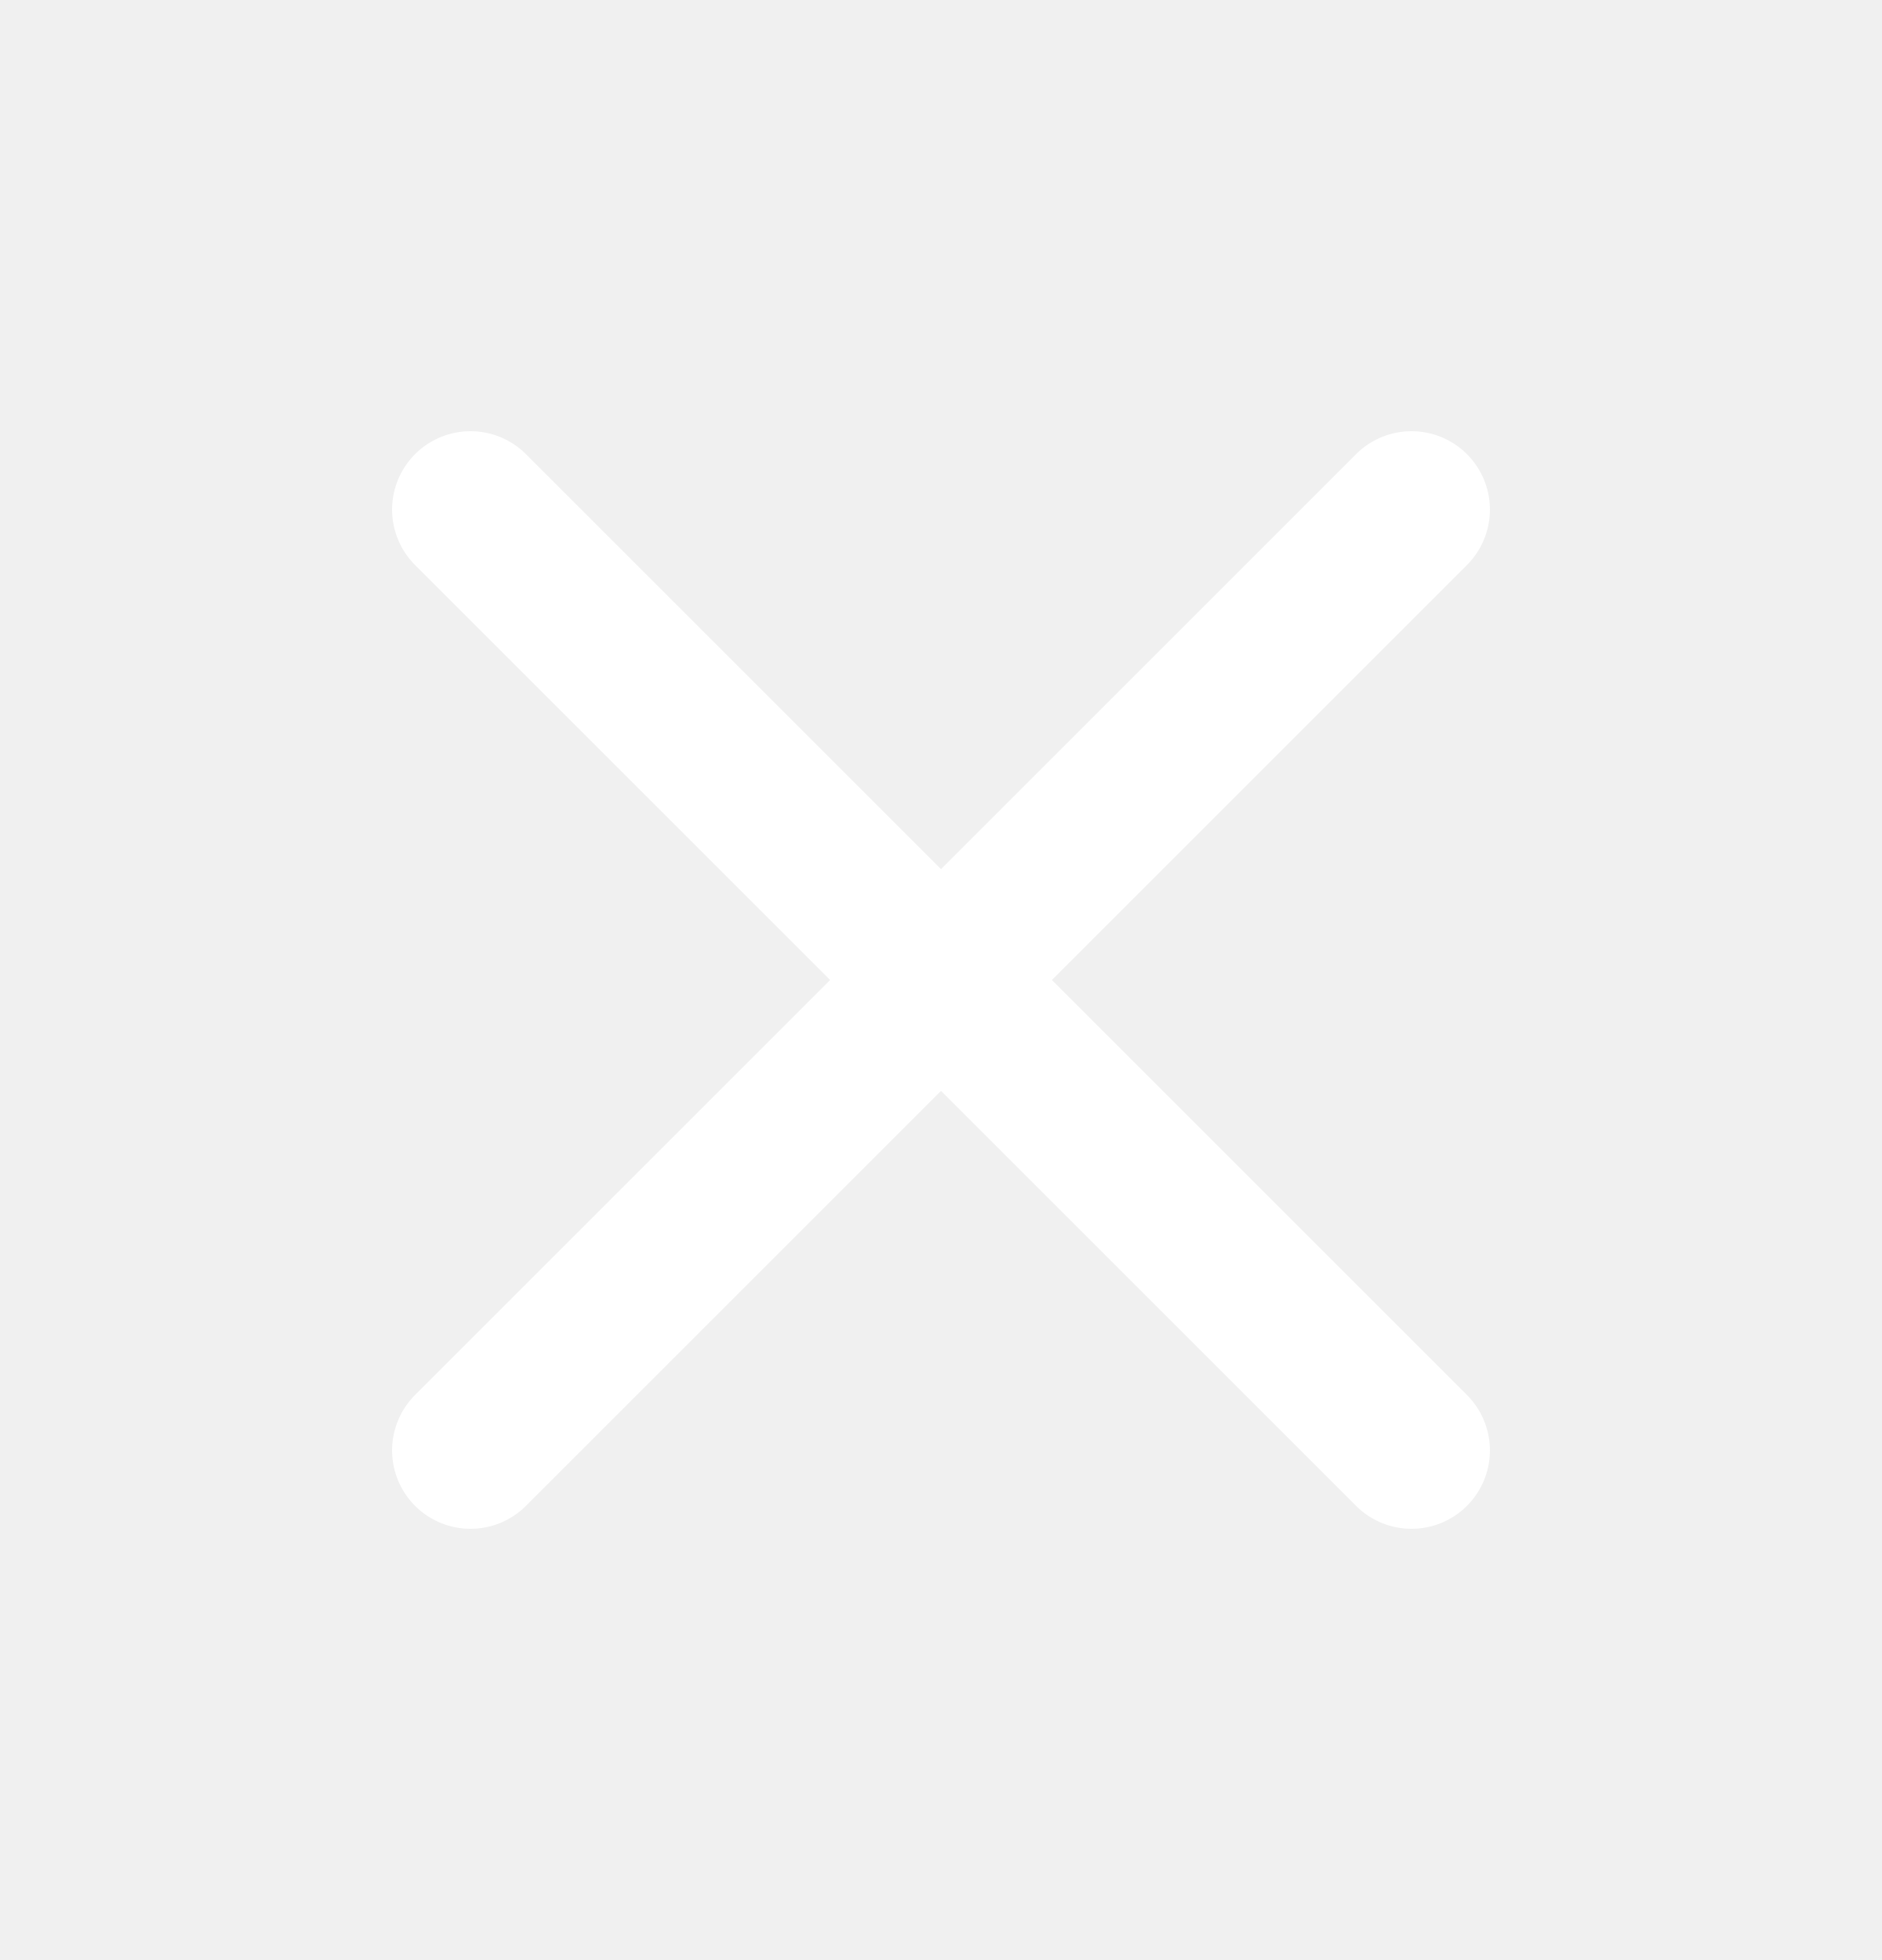
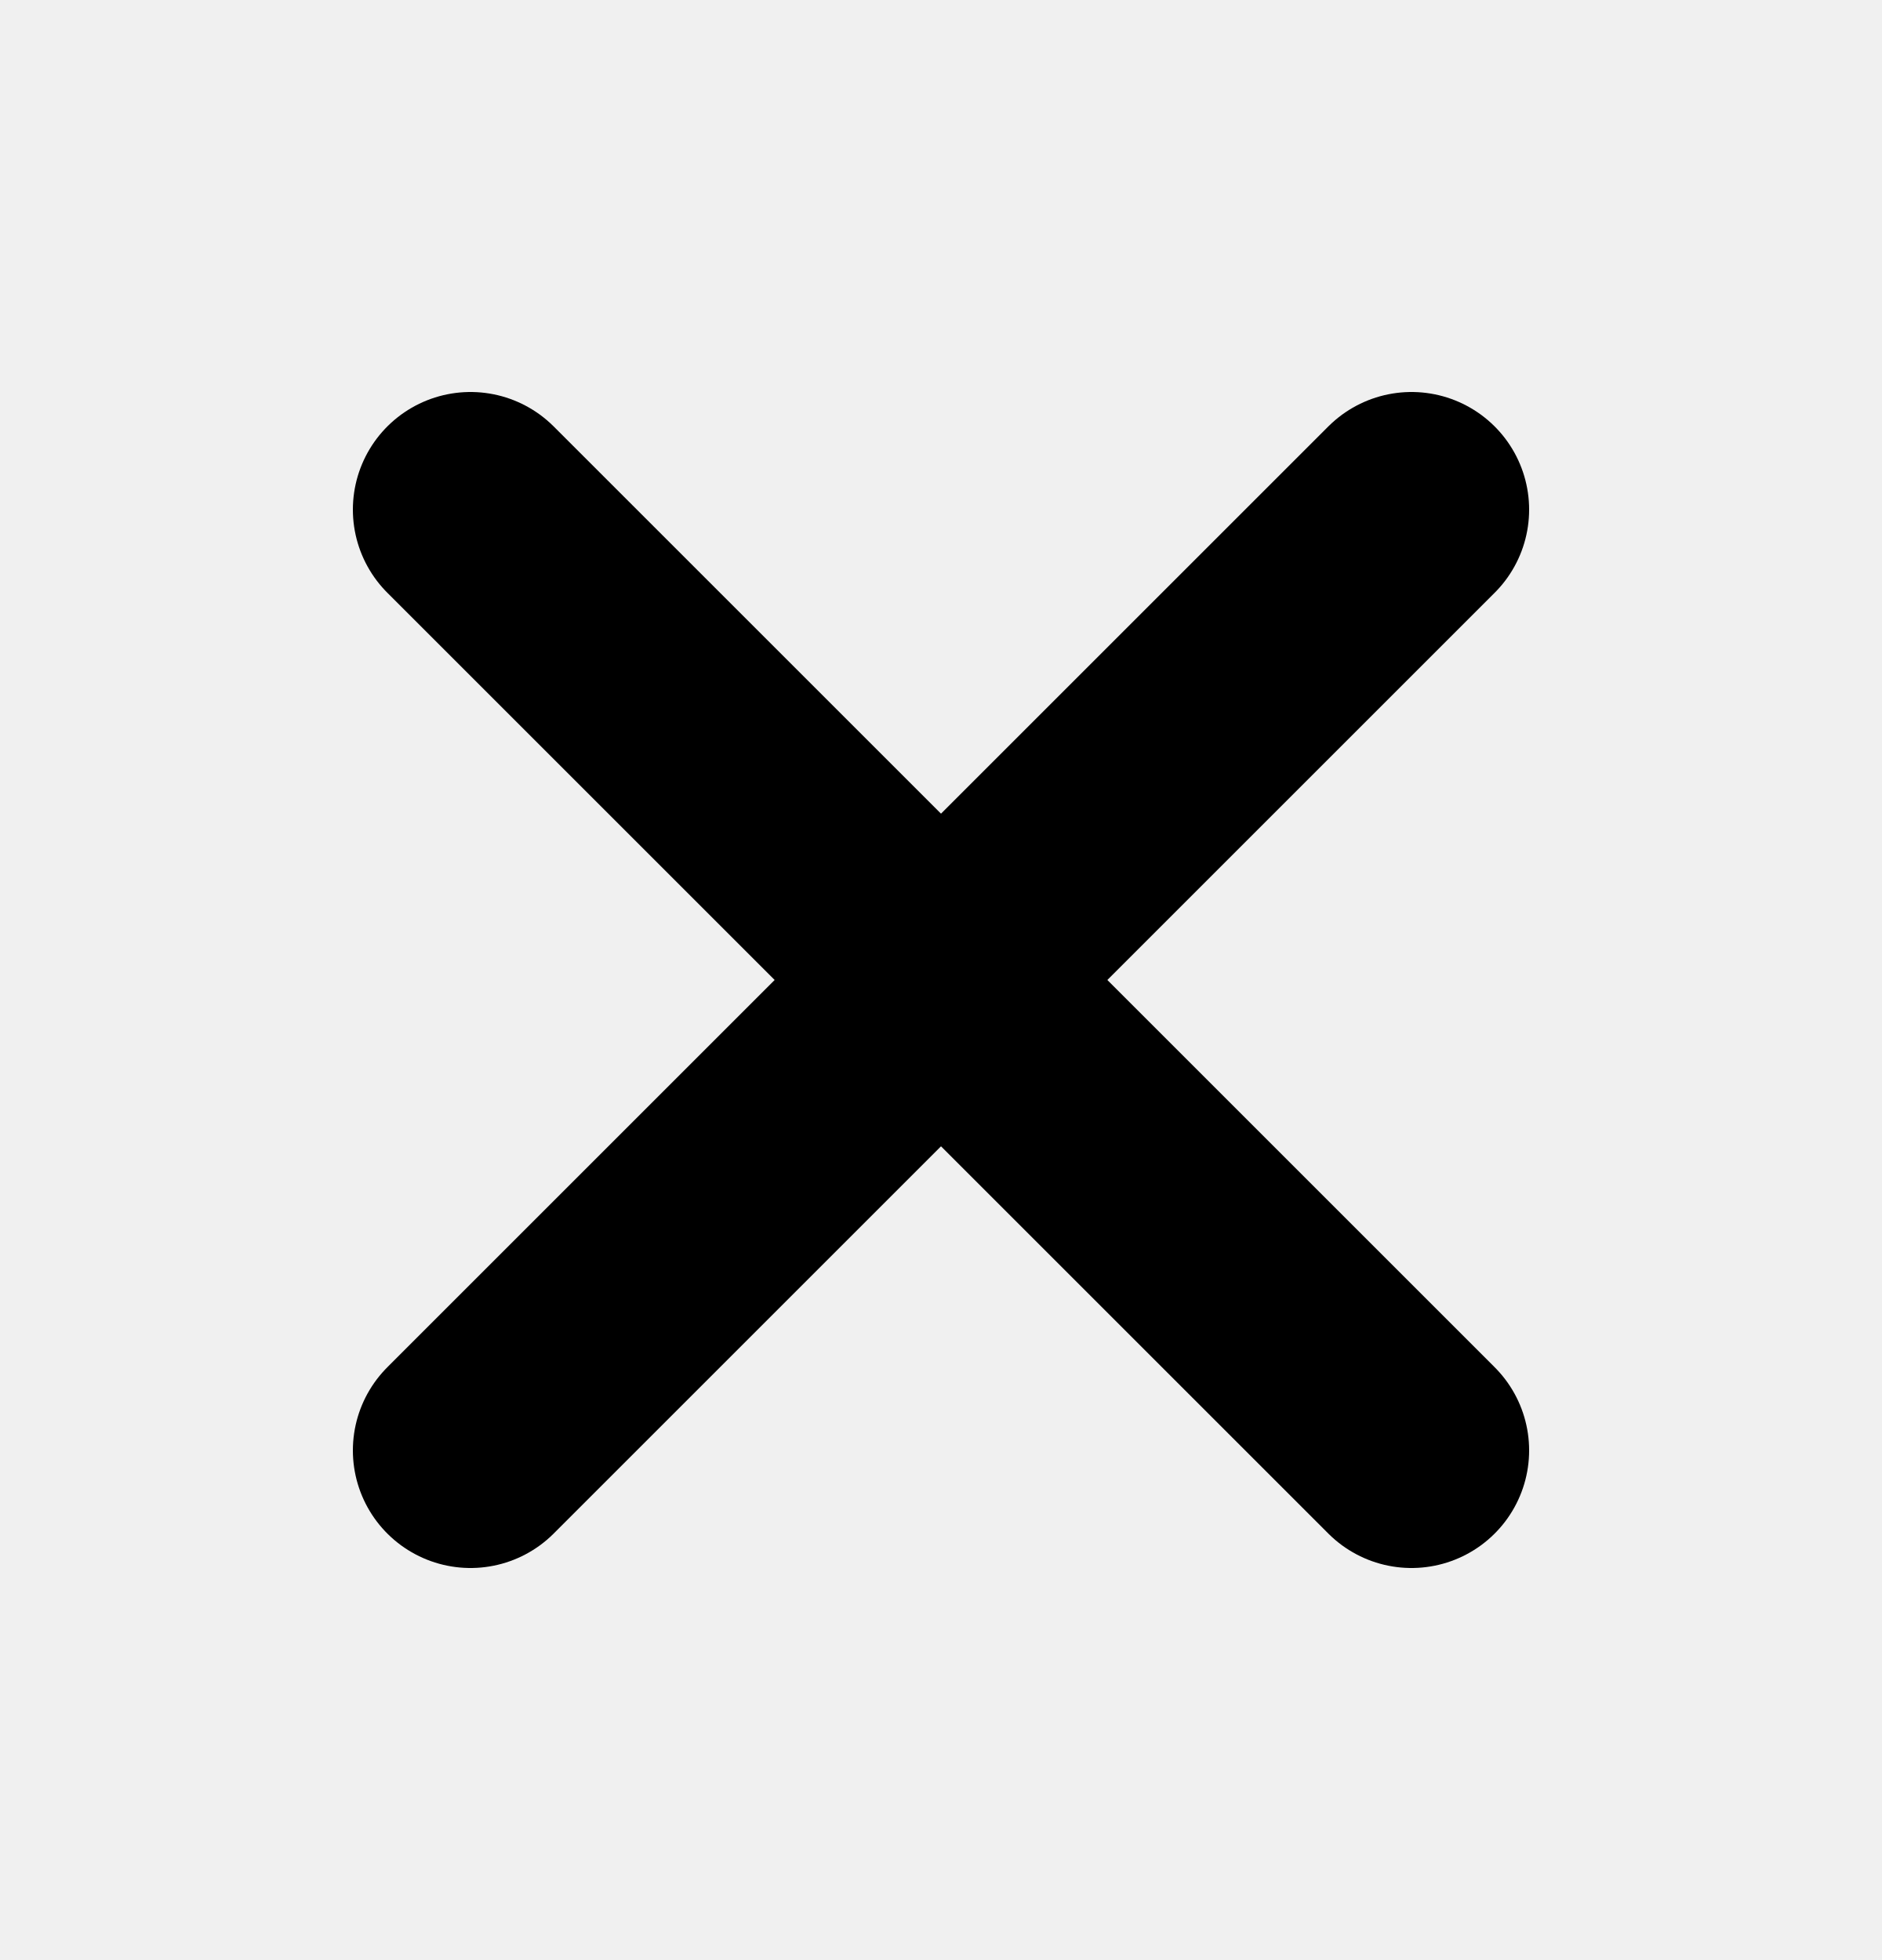
<svg xmlns="http://www.w3.org/2000/svg" width="24" height="25" viewBox="0 0 24 25" fill="none">
-   <path d="M18 6.5L6 18.5" stroke="white" stroke-width="2" stroke-linecap="round" stroke-linejoin="round" />
-   <path d="M6 6.5L18 18.5" stroke="white" stroke-width="2" stroke-linecap="round" stroke-linejoin="round" />
+   <path d="M18 6.5L6 18.5" stroke="black" stroke-width="3" stroke-linecap="round" stroke-linejoin="round" />
+   <path d="M6 6.5L18 18.5" stroke="black" stroke-width="3" stroke-linecap="round" stroke-linejoin="round" />
</svg>
